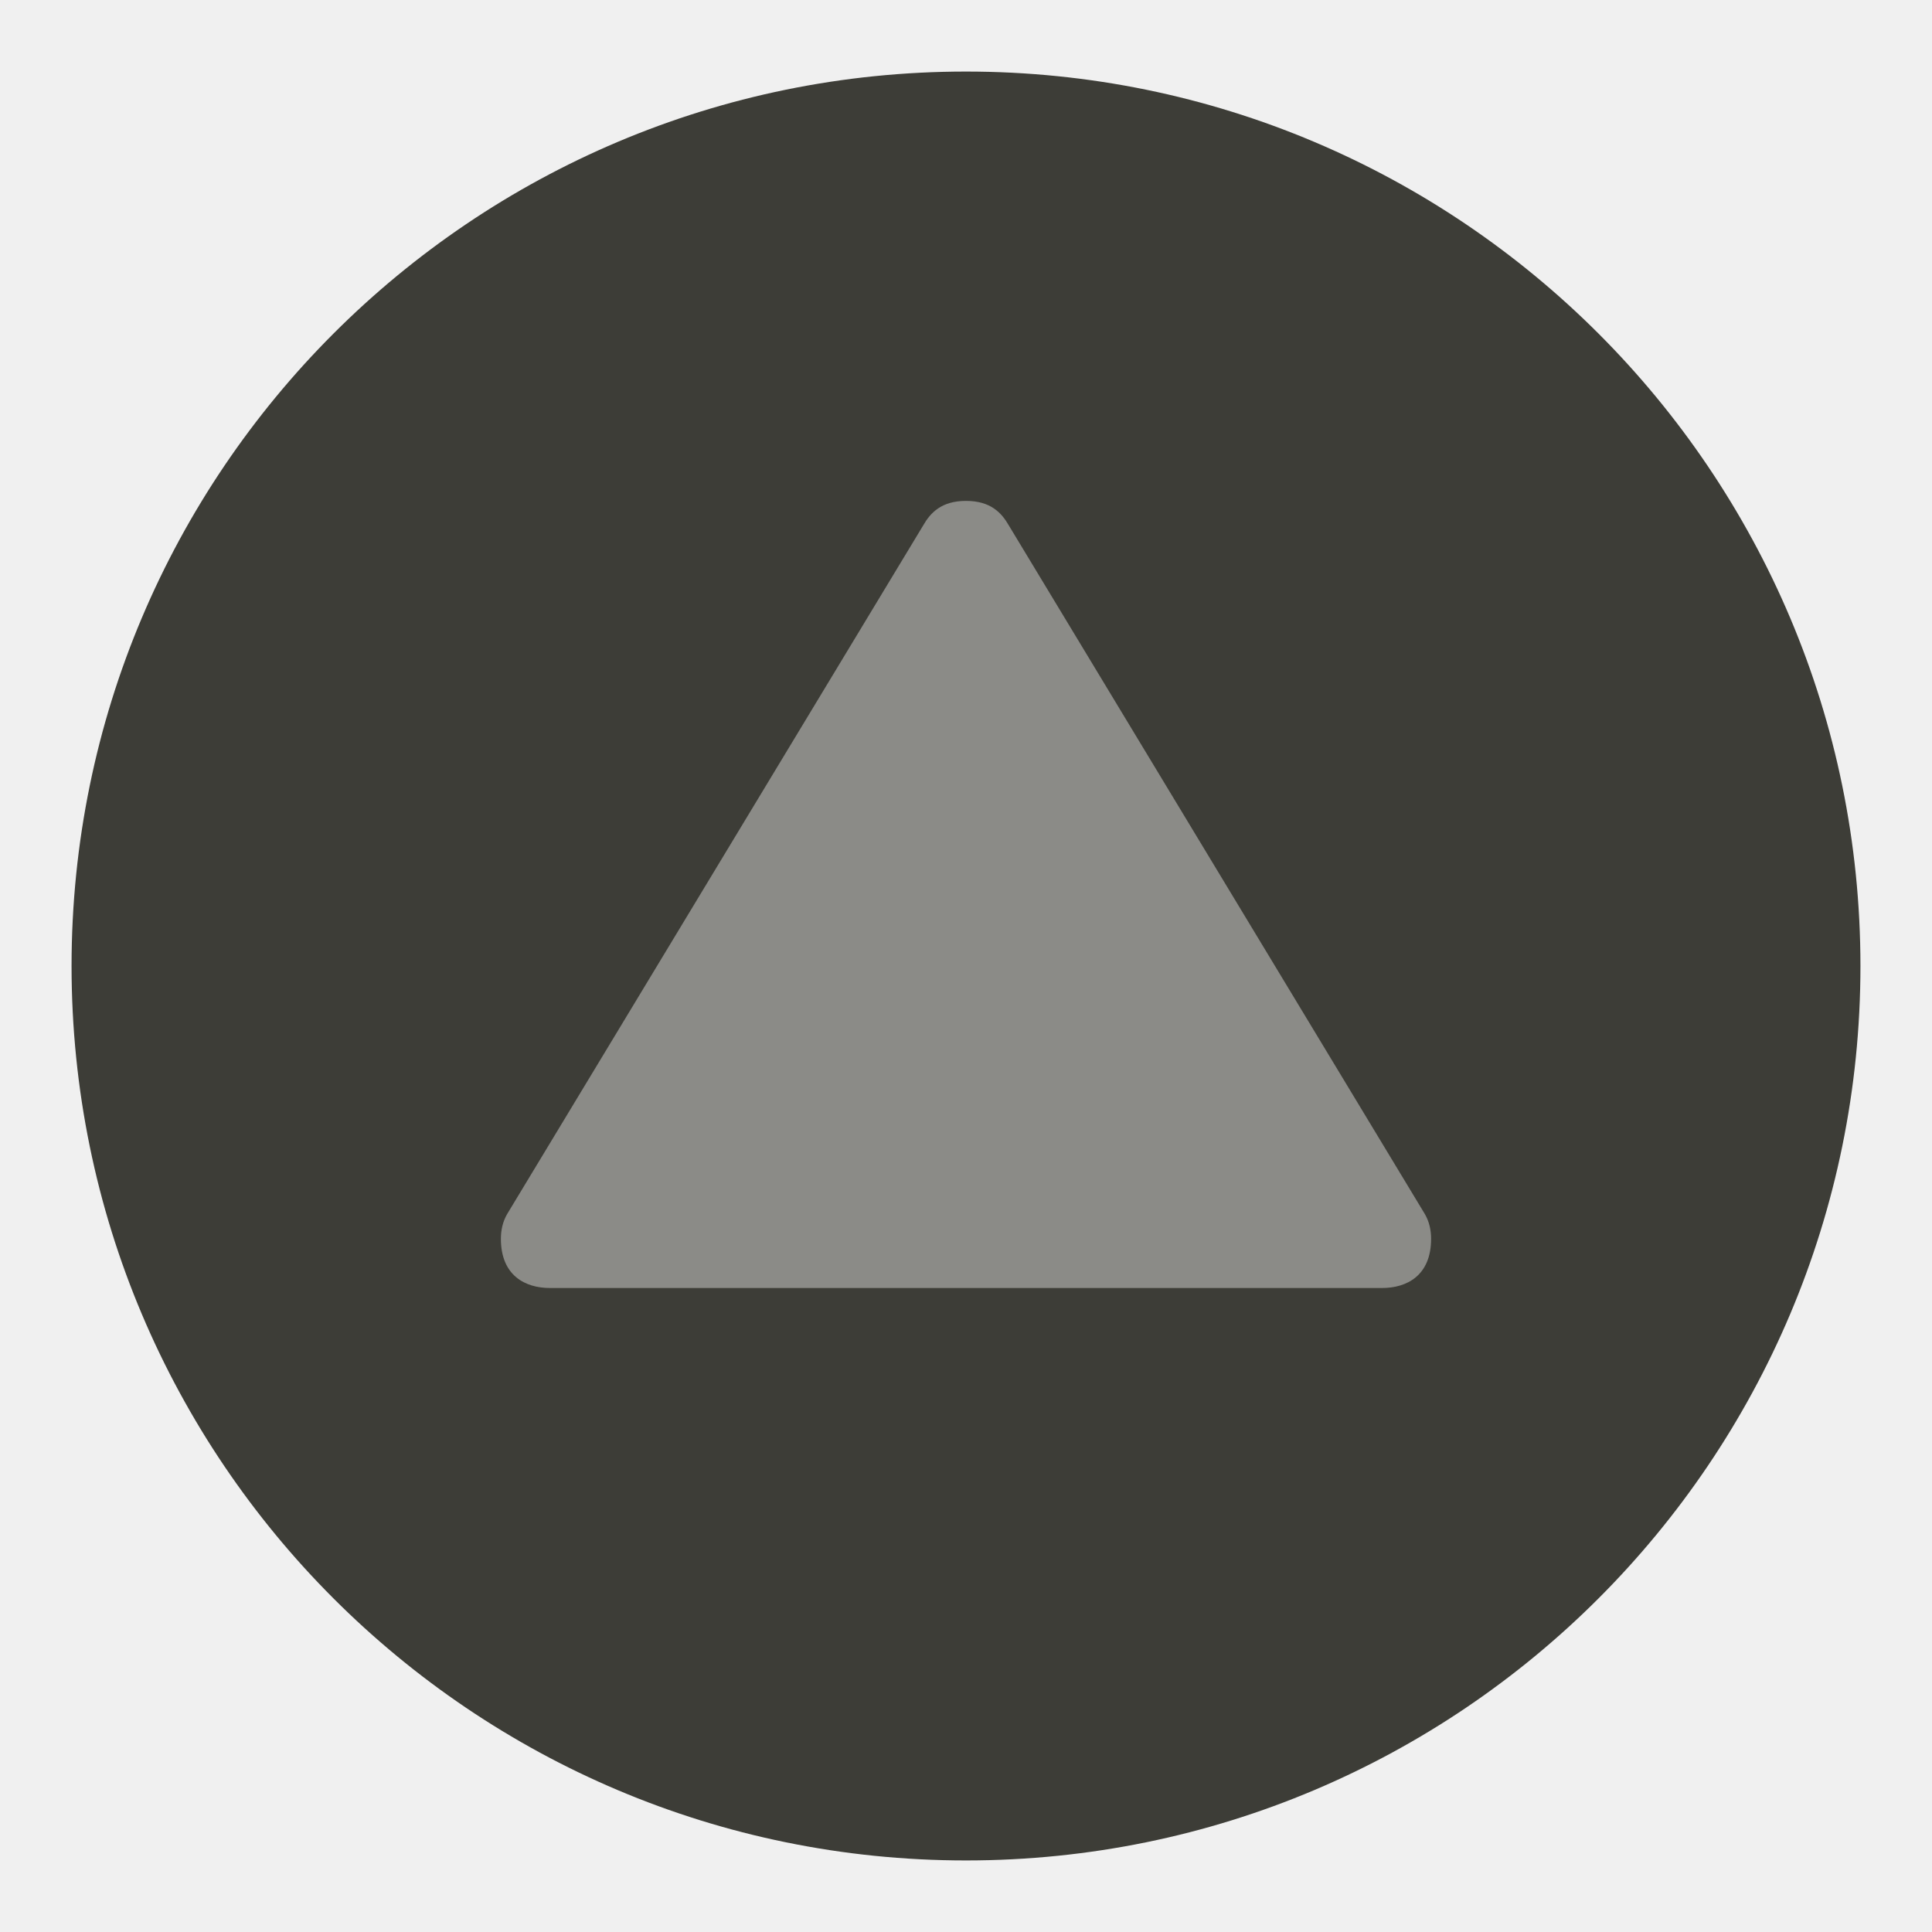
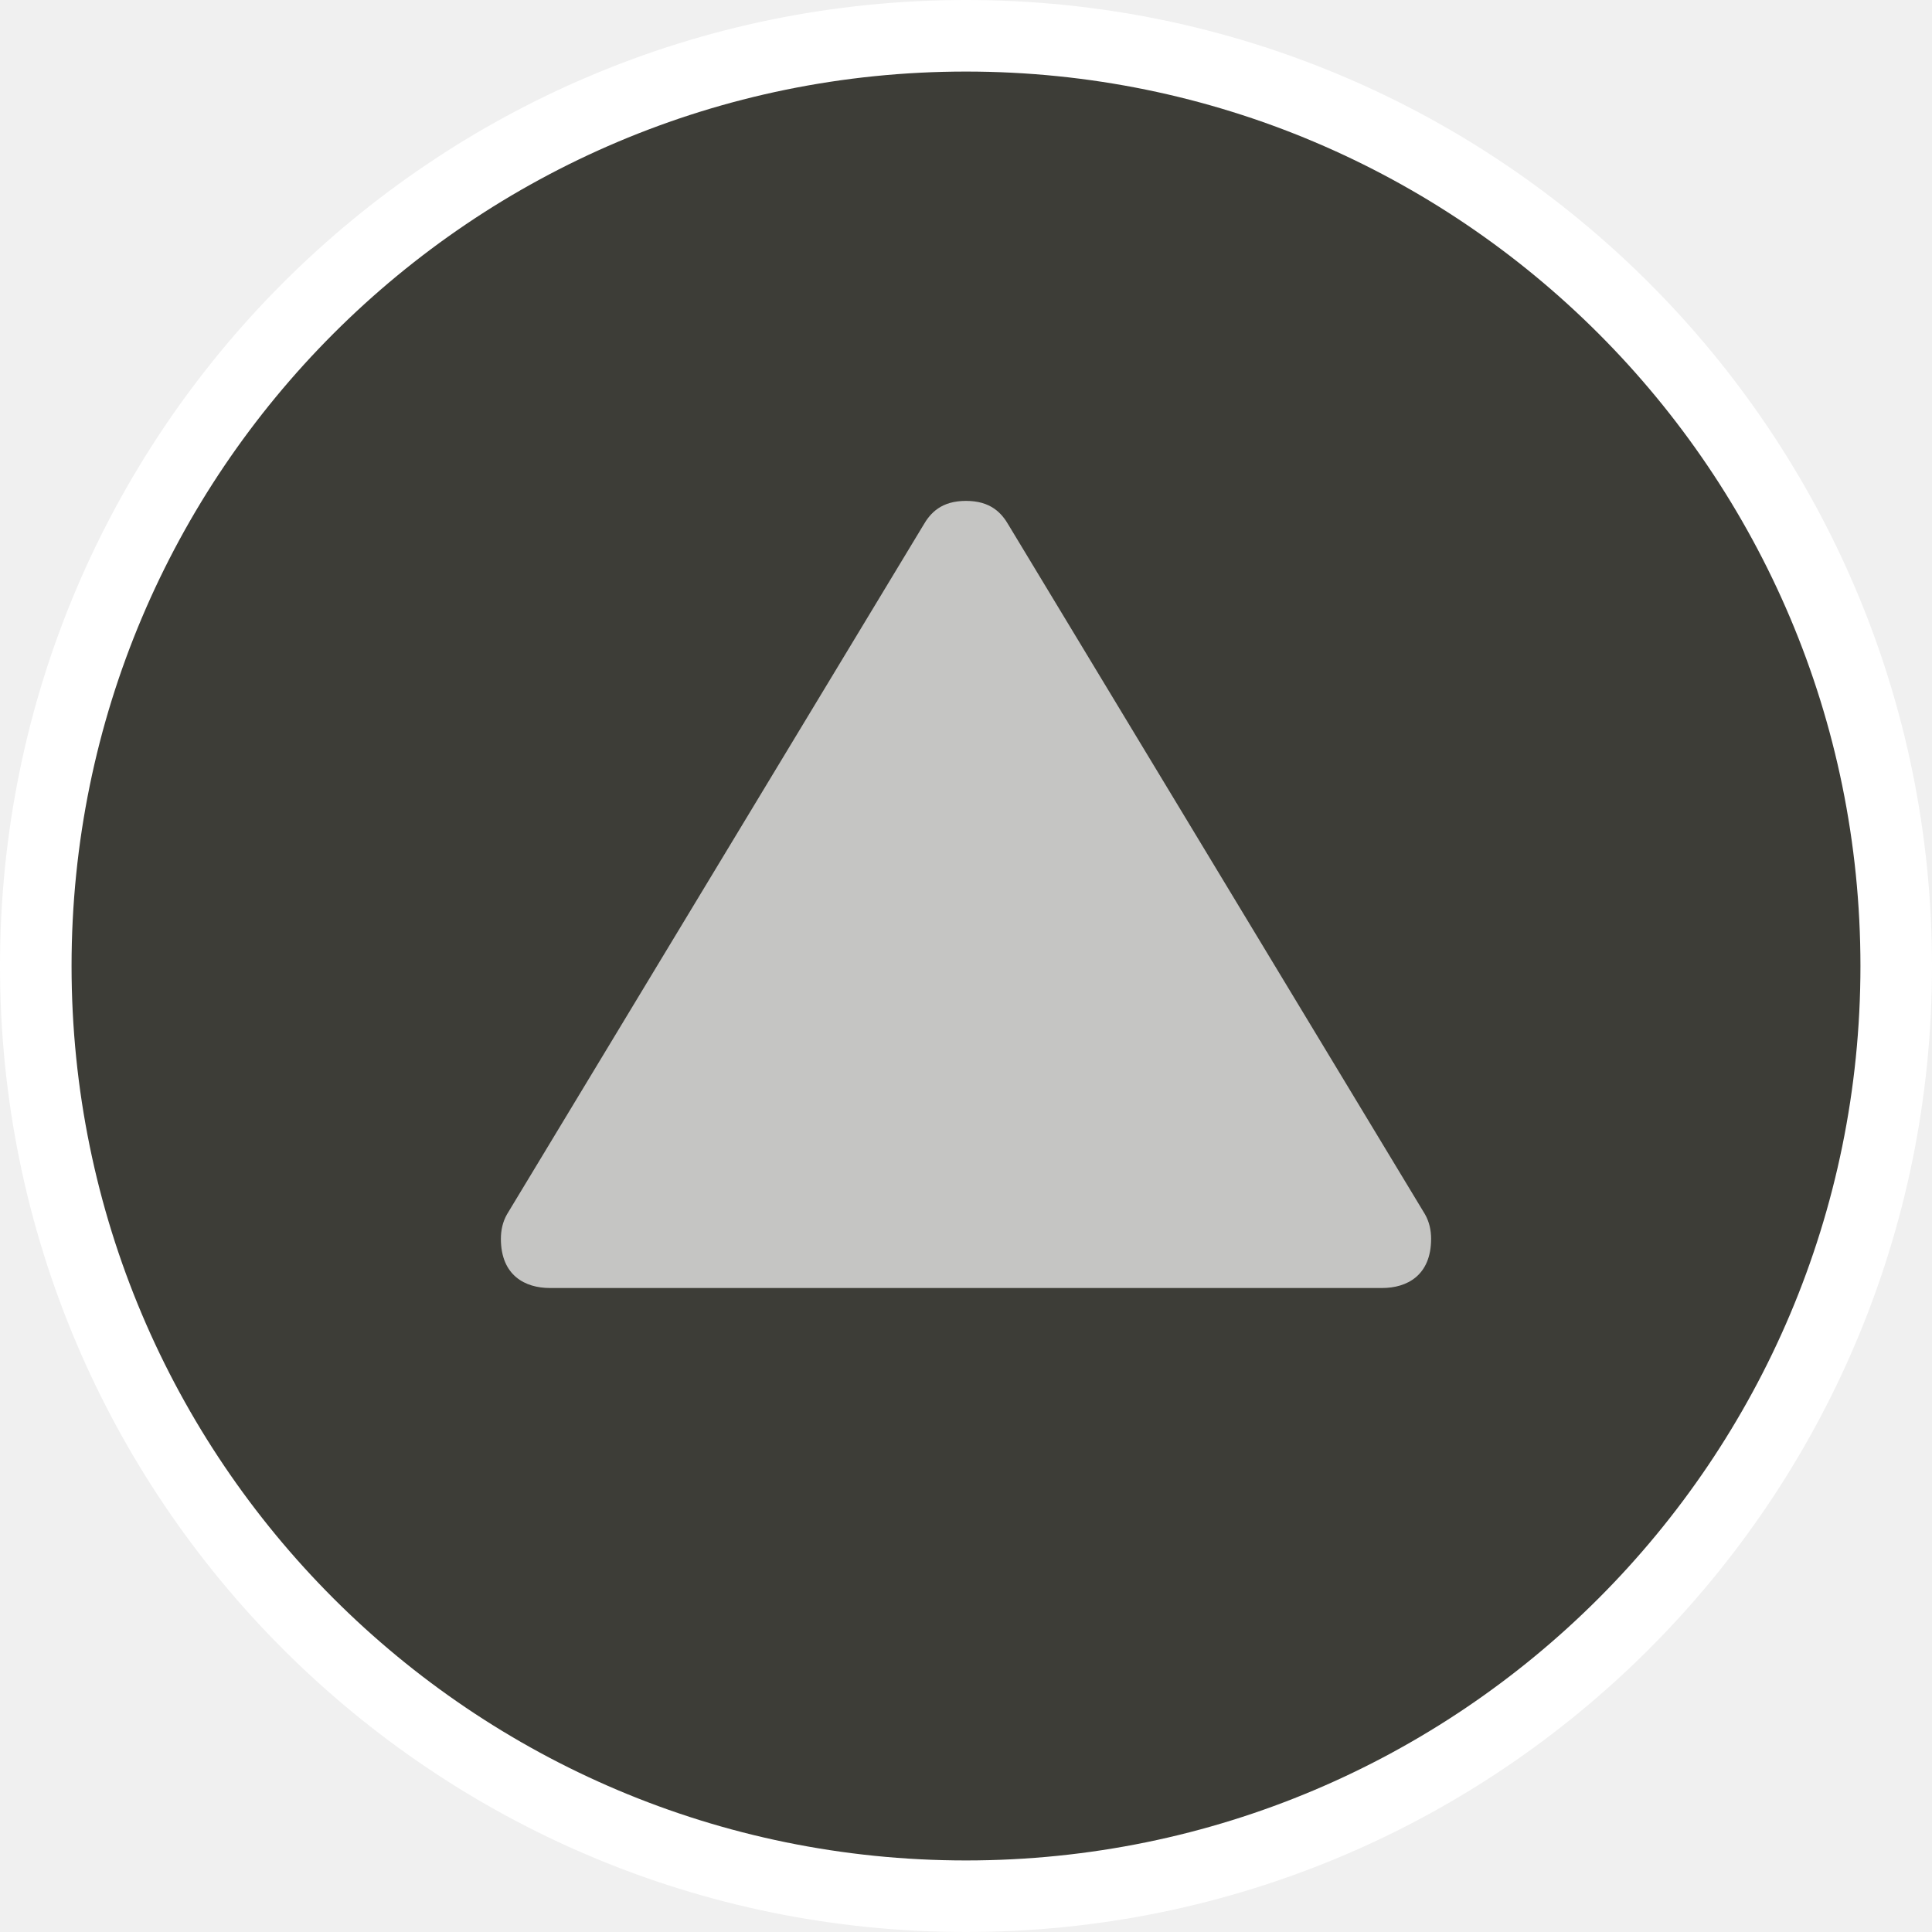
<svg xmlns="http://www.w3.org/2000/svg" width="27px" height="27px" viewBox="0 0 27 27" version="1.1">
  <defs />
  <g id="POI" stroke="none" stroke-width="1" fill="none" fill-rule="evenodd">
    <g id="peak-l-copy-2">
-       <circle id="Oval-1-Copy-39" opacity="0" fill="#FFFFFF" cx="13.5" cy="13.5" r="13.5" />
+       <circle id="Oval-1-Copy-39" fill="#FFFFFF" cx="13.5" cy="13.5" r="13.5" />
      <circle id="Oval-1-Copy-38" fill="#3D3D37" cx="13.5" cy="13.5" r="12.5" />
-       <path d="M13.5,7 C13.158,7 13.003,7.165 12.901,7.344 L7.086,16.969 C7.025,17.075 7,17.194 7,17.312 C7,17.828 7.342,18 7.684,18 L19.316,18 C19.658,18 20,17.828 20,17.312 C20,17.194 19.975,17.075 19.914,16.969 L14.099,7.344 C13.997,7.165 13.842,7 13.5,7 L13.5,7 Z" id="path11349" opacity="0.4" fill="#FFFFFF" />
+       <path d="M13.5,7 C13.158,7 13.003,7.165 12.901,7.344 L7.086,16.969 C7.025,17.075 7,17.194 7,17.312 C7,17.828 7.342,18 7.684,18 L19.316,18 C19.658,18 20,17.828 20,17.312 C20,17.194 19.975,17.075 19.914,16.969 L14.099,7.344 C13.997,7.165 13.842,7 13.5,7 L13.5,7 Z" id="path11349" opacity="0.7" fill="#FFFFFF" />
    </g>
  </g>
</svg>
